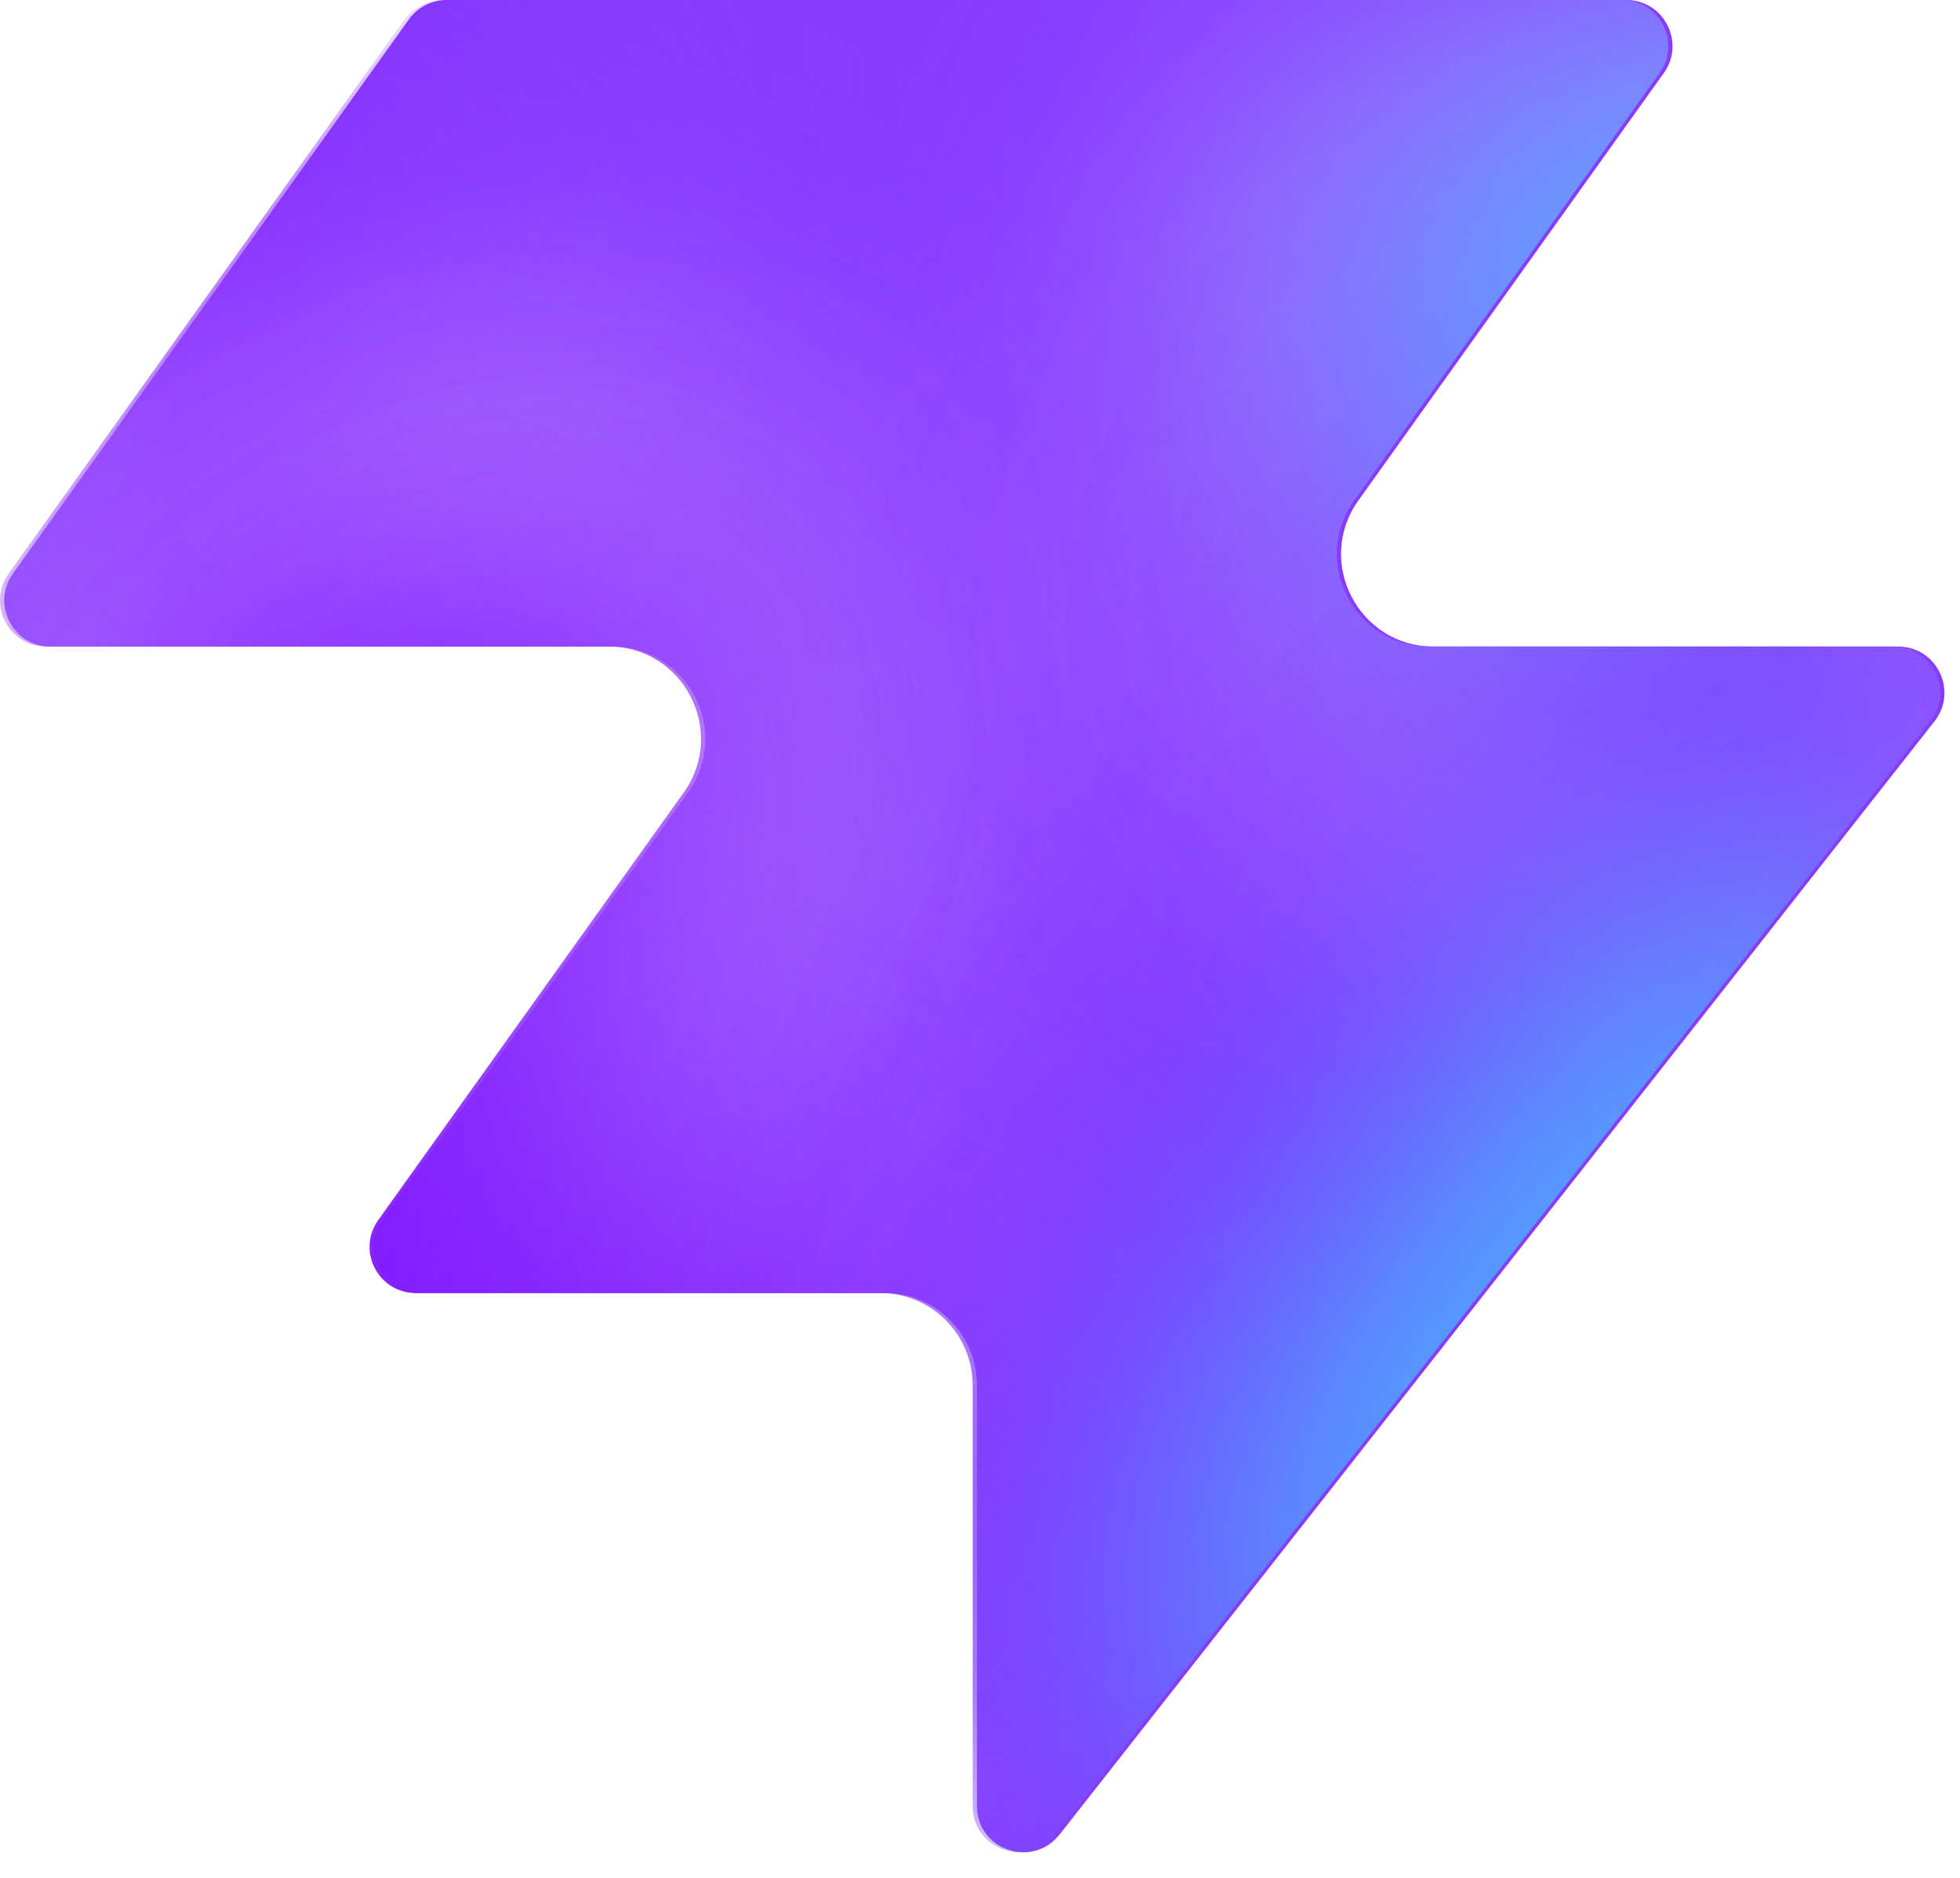
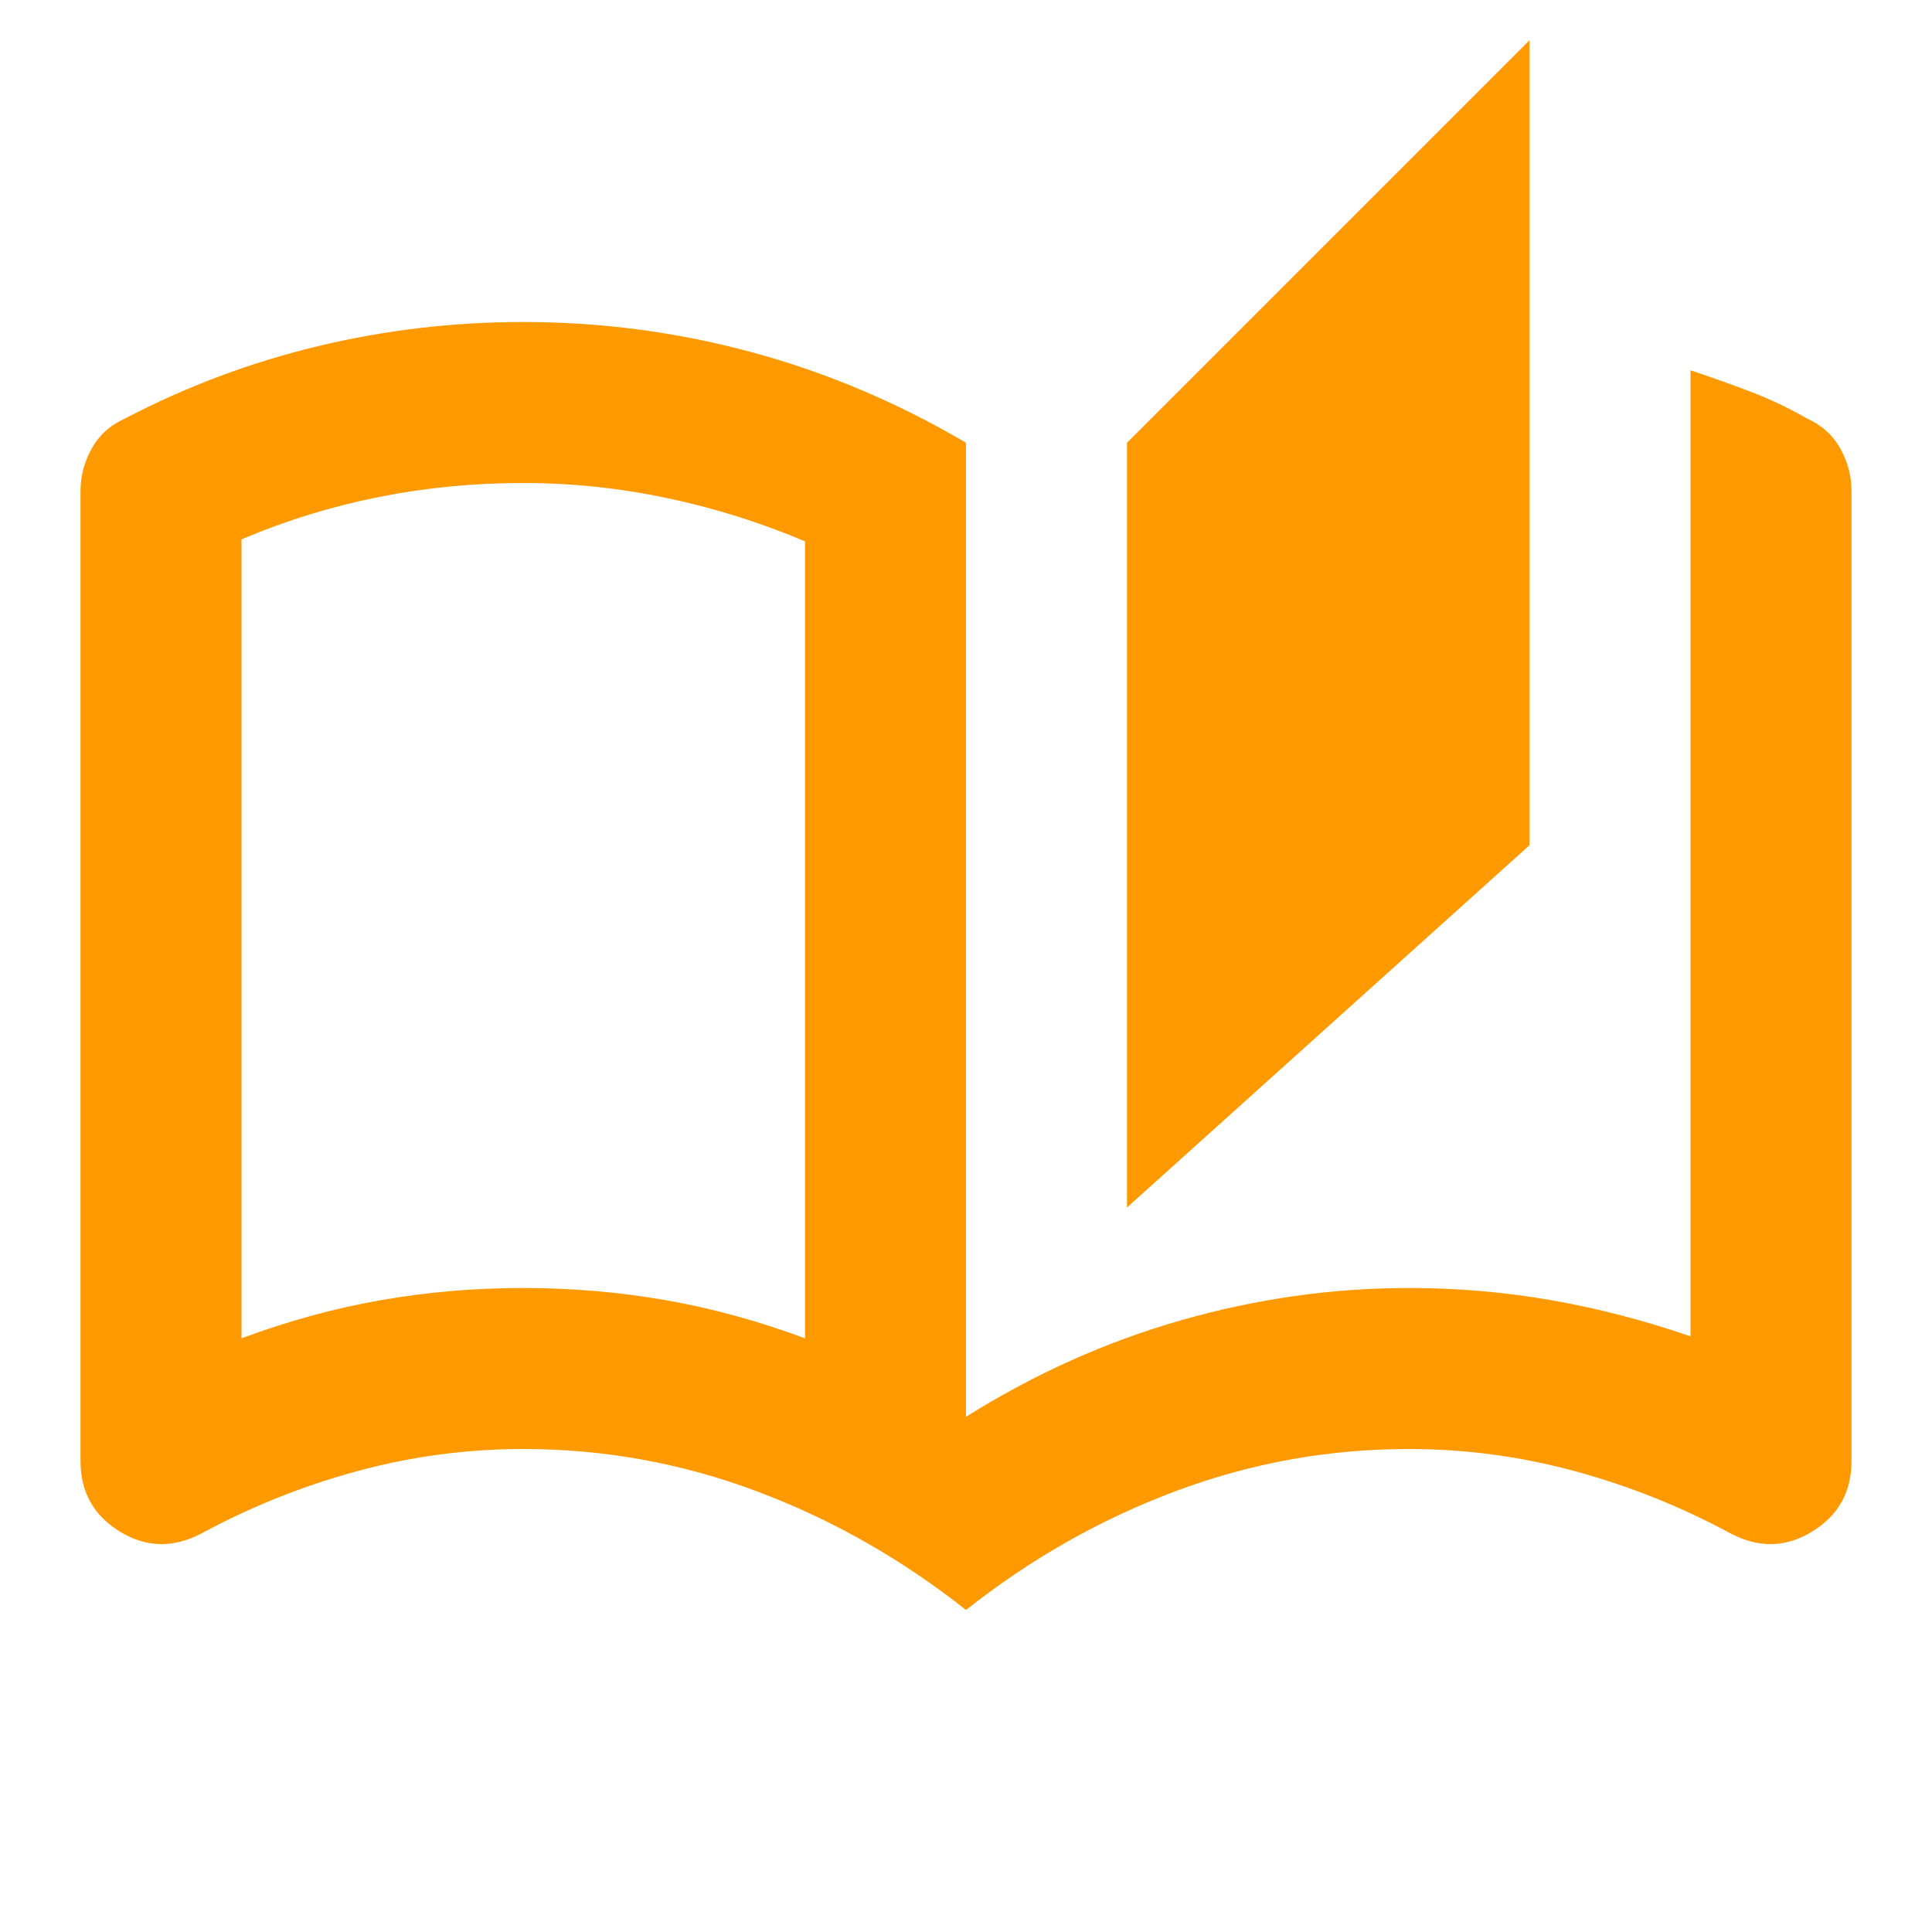
- <svg xmlns="http://www.w3.org/2000/svg" width="48" height="46" fill="none" viewBox="0 0 48 46">
-   <path fill="#863bff" d="M25.946 44.938c-.664.845-2.021.375-2.021-.698V33.937a2.26 2.26 0 0 0-2.262-2.262H10.287c-.92 0-1.456-1.04-.92-1.788l7.48-10.471c1.07-1.497 0-3.578-1.842-3.578H1.237c-.92 0-1.456-1.04-.92-1.788L10.013.474c.214-.297.556-.474.92-.474h28.894c.92 0 1.456 1.04.92 1.788l-7.48 10.471c-1.07 1.498 0 3.579 1.842 3.579h11.377c.943 0 1.473 1.088.89 1.83L25.947 44.94z" style="fill:#863bff;fill:color(display-p3 .525 .23 1);fill-opacity:1" />
-   <mask id="a" width="48" height="46" x="0" y="0" maskUnits="userSpaceOnUse" style="mask-type:alpha">
-     <path fill="#000" d="M25.842 44.938c-.664.844-2.021.375-2.021-.698V33.937a2.26 2.26 0 0 0-2.262-2.262H10.183c-.92 0-1.456-1.04-.92-1.788l7.48-10.471c1.07-1.498 0-3.579-1.842-3.579H1.133c-.92 0-1.456-1.04-.92-1.787L9.91.473c.214-.297.556-.474.92-.474h28.894c.92 0 1.456 1.04.92 1.788l-7.48 10.471c-1.07 1.498 0 3.578 1.842 3.578h11.377c.943 0 1.473 1.088.89 1.832L25.843 44.94z" style="fill:#000;fill-opacity:1" />
-   </mask>
-   <g mask="url(#a)">
-     <g filter="url(#b)">
-       <ellipse cx="5.508" cy="14.704" fill="#ede6ff" rx="5.508" ry="14.704" style="fill:#ede6ff;fill:color(display-p3 .927 .903 1);fill-opacity:1" transform="matrix(.00324 1 1 -.00324 -4.47 31.516)" />
-     </g>
-     <g filter="url(#c)">
-       <ellipse cx="10.399" cy="29.851" fill="#ede6ff" rx="10.399" ry="29.851" style="fill:#ede6ff;fill:color(display-p3 .927 .903 1);fill-opacity:1" transform="matrix(.00324 1 1 -.00324 -39.328 7.883)" />
-     </g>
-     <g filter="url(#d)">
-       <ellipse cx="5.508" cy="30.487" fill="#7e14ff" rx="5.508" ry="30.487" style="fill:#7e14ff;fill:color(display-p3 .492 .077 1);fill-opacity:1" transform="rotate(89.814 -25.913 -14.639)scale(1 -1)" />
-     </g>
-     <g filter="url(#e)">
-       <ellipse cx="5.508" cy="30.599" fill="#7e14ff" rx="5.508" ry="30.599" style="fill:#7e14ff;fill:color(display-p3 .492 .077 1);fill-opacity:1" transform="rotate(89.814 -32.644 -3.334)scale(1 -1)" />
-     </g>
-     <g filter="url(#f)">
-       <ellipse cx="5.508" cy="30.599" fill="#7e14ff" rx="5.508" ry="30.599" style="fill:#7e14ff;fill:color(display-p3 .492 .077 1);fill-opacity:1" transform="matrix(.00324 1 1 -.00324 -34.34 30.47)" />
-     </g>
-     <g filter="url(#g)">
-       <ellipse cx="14.072" cy="22.078" fill="#ede6ff" rx="14.072" ry="22.078" style="fill:#ede6ff;fill:color(display-p3 .927 .903 1);fill-opacity:1" transform="rotate(93.35 24.506 48.493)scale(-1 1)" />
-     </g>
-     <g filter="url(#h)">
-       <ellipse cx="3.47" cy="21.501" fill="#7e14ff" rx="3.47" ry="21.501" style="fill:#7e14ff;fill:color(display-p3 .492 .077 1);fill-opacity:1" transform="rotate(89.009 28.708 47.59)scale(-1 1)" />
-     </g>
-     <g filter="url(#i)">
-       <ellipse cx="3.47" cy="21.501" fill="#7e14ff" rx="3.47" ry="21.501" style="fill:#7e14ff;fill:color(display-p3 .492 .077 1);fill-opacity:1" transform="rotate(89.009 28.708 47.59)scale(-1 1)" />
-     </g>
-     <g filter="url(#j)">
-       <ellipse cx=".387" cy="8.972" fill="#7e14ff" rx="4.407" ry="29.108" style="fill:#7e14ff;fill:color(display-p3 .492 .077 1);fill-opacity:1" transform="rotate(39.51 .387 8.972)" />
-     </g>
-     <g filter="url(#k)">
-       <ellipse cx="47.523" cy="-6.092" fill="#7e14ff" rx="4.407" ry="29.108" style="fill:#7e14ff;fill:color(display-p3 .492 .077 1);fill-opacity:1" transform="rotate(37.892 47.523 -6.092)" />
-     </g>
-     <g filter="url(#l)">
-       <ellipse cx="41.412" cy="6.333" fill="#47bfff" rx="5.971" ry="9.665" style="fill:#47bfff;fill:color(display-p3 .28 .748 1);fill-opacity:1" transform="rotate(37.892 41.412 6.333)" />
-     </g>
-     <g filter="url(#m)">
-       <ellipse cx="-1.879" cy="38.332" fill="#7e14ff" rx="4.407" ry="29.108" style="fill:#7e14ff;fill:color(display-p3 .492 .077 1);fill-opacity:1" transform="rotate(37.892 -1.88 38.332)" />
-     </g>
-     <g filter="url(#n)">
-       <ellipse cx="-1.879" cy="38.332" fill="#7e14ff" rx="4.407" ry="29.108" style="fill:#7e14ff;fill:color(display-p3 .492 .077 1);fill-opacity:1" transform="rotate(37.892 -1.88 38.332)" />
-     </g>
-     <g filter="url(#o)">
-       <ellipse cx="35.651" cy="29.907" fill="#7e14ff" rx="4.407" ry="29.108" style="fill:#7e14ff;fill:color(display-p3 .492 .077 1);fill-opacity:1" transform="rotate(37.892 35.651 29.907)" />
-     </g>
-     <g filter="url(#p)">
-       <ellipse cx="38.418" cy="32.4" fill="#47bfff" rx="5.971" ry="15.297" style="fill:#47bfff;fill:color(display-p3 .28 .748 1);fill-opacity:1" transform="rotate(37.892 38.418 32.4)" />
-     </g>
-   </g>
-   <defs>
-     <filter id="b" width="60.045" height="41.654" x="-19.77" y="16.149" color-interpolation-filters="sRGB" filterUnits="userSpaceOnUse">
-       <feFlood flood-opacity="0" result="BackgroundImageFix" />
-       <feBlend in="SourceGraphic" in2="BackgroundImageFix" result="shape" />
-       <feGaussianBlur result="effect1_foregroundBlur_2002_17158" stdDeviation="7.659" />
-     </filter>
-     <filter id="c" width="90.34" height="51.437" x="-54.613" y="-7.533" color-interpolation-filters="sRGB" filterUnits="userSpaceOnUse">
-       <feFlood flood-opacity="0" result="BackgroundImageFix" />
-       <feBlend in="SourceGraphic" in2="BackgroundImageFix" result="shape" />
-       <feGaussianBlur result="effect1_foregroundBlur_2002_17158" stdDeviation="7.659" />
-     </filter>
-     <filter id="d" width="79.355" height="29.4" x="-49.64" y="2.03" color-interpolation-filters="sRGB" filterUnits="userSpaceOnUse">
-       <feFlood flood-opacity="0" result="BackgroundImageFix" />
-       <feBlend in="SourceGraphic" in2="BackgroundImageFix" result="shape" />
-       <feGaussianBlur result="effect1_foregroundBlur_2002_17158" stdDeviation="4.596" />
-     </filter>
-     <filter id="e" width="79.579" height="29.4" x="-45.045" y="20.029" color-interpolation-filters="sRGB" filterUnits="userSpaceOnUse">
-       <feFlood flood-opacity="0" result="BackgroundImageFix" />
-       <feBlend in="SourceGraphic" in2="BackgroundImageFix" result="shape" />
-       <feGaussianBlur result="effect1_foregroundBlur_2002_17158" stdDeviation="4.596" />
-     </filter>
-     <filter id="f" width="79.579" height="29.4" x="-43.513" y="21.178" color-interpolation-filters="sRGB" filterUnits="userSpaceOnUse">
-       <feFlood flood-opacity="0" result="BackgroundImageFix" />
-       <feBlend in="SourceGraphic" in2="BackgroundImageFix" result="shape" />
-       <feGaussianBlur result="effect1_foregroundBlur_2002_17158" stdDeviation="4.596" />
-     </filter>
-     <filter id="g" width="74.749" height="58.852" x="15.756" y="-17.901" color-interpolation-filters="sRGB" filterUnits="userSpaceOnUse">
-       <feFlood flood-opacity="0" result="BackgroundImageFix" />
-       <feBlend in="SourceGraphic" in2="BackgroundImageFix" result="shape" />
-       <feGaussianBlur result="effect1_foregroundBlur_2002_17158" stdDeviation="7.659" />
-     </filter>
-     <filter id="h" width="61.377" height="25.362" x="23.548" y="2.284" color-interpolation-filters="sRGB" filterUnits="userSpaceOnUse">
-       <feFlood flood-opacity="0" result="BackgroundImageFix" />
-       <feBlend in="SourceGraphic" in2="BackgroundImageFix" result="shape" />
-       <feGaussianBlur result="effect1_foregroundBlur_2002_17158" stdDeviation="4.596" />
-     </filter>
-     <filter id="i" width="61.377" height="25.362" x="23.548" y="2.284" color-interpolation-filters="sRGB" filterUnits="userSpaceOnUse">
-       <feFlood flood-opacity="0" result="BackgroundImageFix" />
-       <feBlend in="SourceGraphic" in2="BackgroundImageFix" result="shape" />
-       <feGaussianBlur result="effect1_foregroundBlur_2002_17158" stdDeviation="4.596" />
-     </filter>
-     <filter id="j" width="56.045" height="63.649" x="-27.636" y="-22.853" color-interpolation-filters="sRGB" filterUnits="userSpaceOnUse">
-       <feFlood flood-opacity="0" result="BackgroundImageFix" />
-       <feBlend in="SourceGraphic" in2="BackgroundImageFix" result="shape" />
-       <feGaussianBlur result="effect1_foregroundBlur_2002_17158" stdDeviation="4.596" />
-     </filter>
-     <filter id="k" width="54.814" height="64.646" x="20.116" y="-38.415" color-interpolation-filters="sRGB" filterUnits="userSpaceOnUse">
-       <feFlood flood-opacity="0" result="BackgroundImageFix" />
-       <feBlend in="SourceGraphic" in2="BackgroundImageFix" result="shape" />
-       <feGaussianBlur result="effect1_foregroundBlur_2002_17158" stdDeviation="4.596" />
-     </filter>
-     <filter id="l" width="33.541" height="35.313" x="24.641" y="-11.323" color-interpolation-filters="sRGB" filterUnits="userSpaceOnUse">
-       <feFlood flood-opacity="0" result="BackgroundImageFix" />
-       <feBlend in="SourceGraphic" in2="BackgroundImageFix" result="shape" />
-       <feGaussianBlur result="effect1_foregroundBlur_2002_17158" stdDeviation="4.596" />
-     </filter>
-     <filter id="m" width="54.814" height="64.646" x="-29.286" y="6.009" color-interpolation-filters="sRGB" filterUnits="userSpaceOnUse">
-       <feFlood flood-opacity="0" result="BackgroundImageFix" />
-       <feBlend in="SourceGraphic" in2="BackgroundImageFix" result="shape" />
-       <feGaussianBlur result="effect1_foregroundBlur_2002_17158" stdDeviation="4.596" />
-     </filter>
-     <filter id="n" width="54.814" height="64.646" x="-29.286" y="6.009" color-interpolation-filters="sRGB" filterUnits="userSpaceOnUse">
-       <feFlood flood-opacity="0" result="BackgroundImageFix" />
-       <feBlend in="SourceGraphic" in2="BackgroundImageFix" result="shape" />
-       <feGaussianBlur result="effect1_foregroundBlur_2002_17158" stdDeviation="4.596" />
-     </filter>
-     <filter id="o" width="54.814" height="64.646" x="8.244" y="-2.416" color-interpolation-filters="sRGB" filterUnits="userSpaceOnUse">
-       <feFlood flood-opacity="0" result="BackgroundImageFix" />
-       <feBlend in="SourceGraphic" in2="BackgroundImageFix" result="shape" />
-       <feGaussianBlur result="effect1_foregroundBlur_2002_17158" stdDeviation="4.596" />
-     </filter>
-     <filter id="p" width="39.409" height="43.623" x="18.713" y="10.588" color-interpolation-filters="sRGB" filterUnits="userSpaceOnUse">
-       <feFlood flood-opacity="0" result="BackgroundImageFix" />
-       <feBlend in="SourceGraphic" in2="BackgroundImageFix" result="shape" />
-       <feGaussianBlur result="effect1_foregroundBlur_2002_17158" stdDeviation="4.596" />
-     </filter>
-   </defs>
+ <svg xmlns="http://www.w3.org/2000/svg" height="32" viewBox="0 -960 960 960" width="32">
+   <path fill="#FF9900" d="M480-160q-48-38-104-59t-116-21q-42 0-82.5 11T100-198q-21 11-40.5-1T40-234v-482q0-11 5.5-21T62-752q46-24 96-36t102-12q58 0 113.5 15T480-740v484q51-32 107-48t113-16q36 0 70.5 6t69.5 18v-480q15 5 29.5 10.5T898-752q11 5 16.5 15t5.5 21v482q0 23-19.5 35t-40.5 1q-37-20-77.5-31T700-240q-60 0-116 21t-104 59Zm80-200v-380l200-200v400L560-360Zm-160 65v-396q-33-14-68.5-21.5T260-720q-37 0-72 7t-68 21v397q35-13 69.5-19t70.5-6q36 0 70.5 6t69.5 19Zm0 0v-396 396Z" />
</svg>
